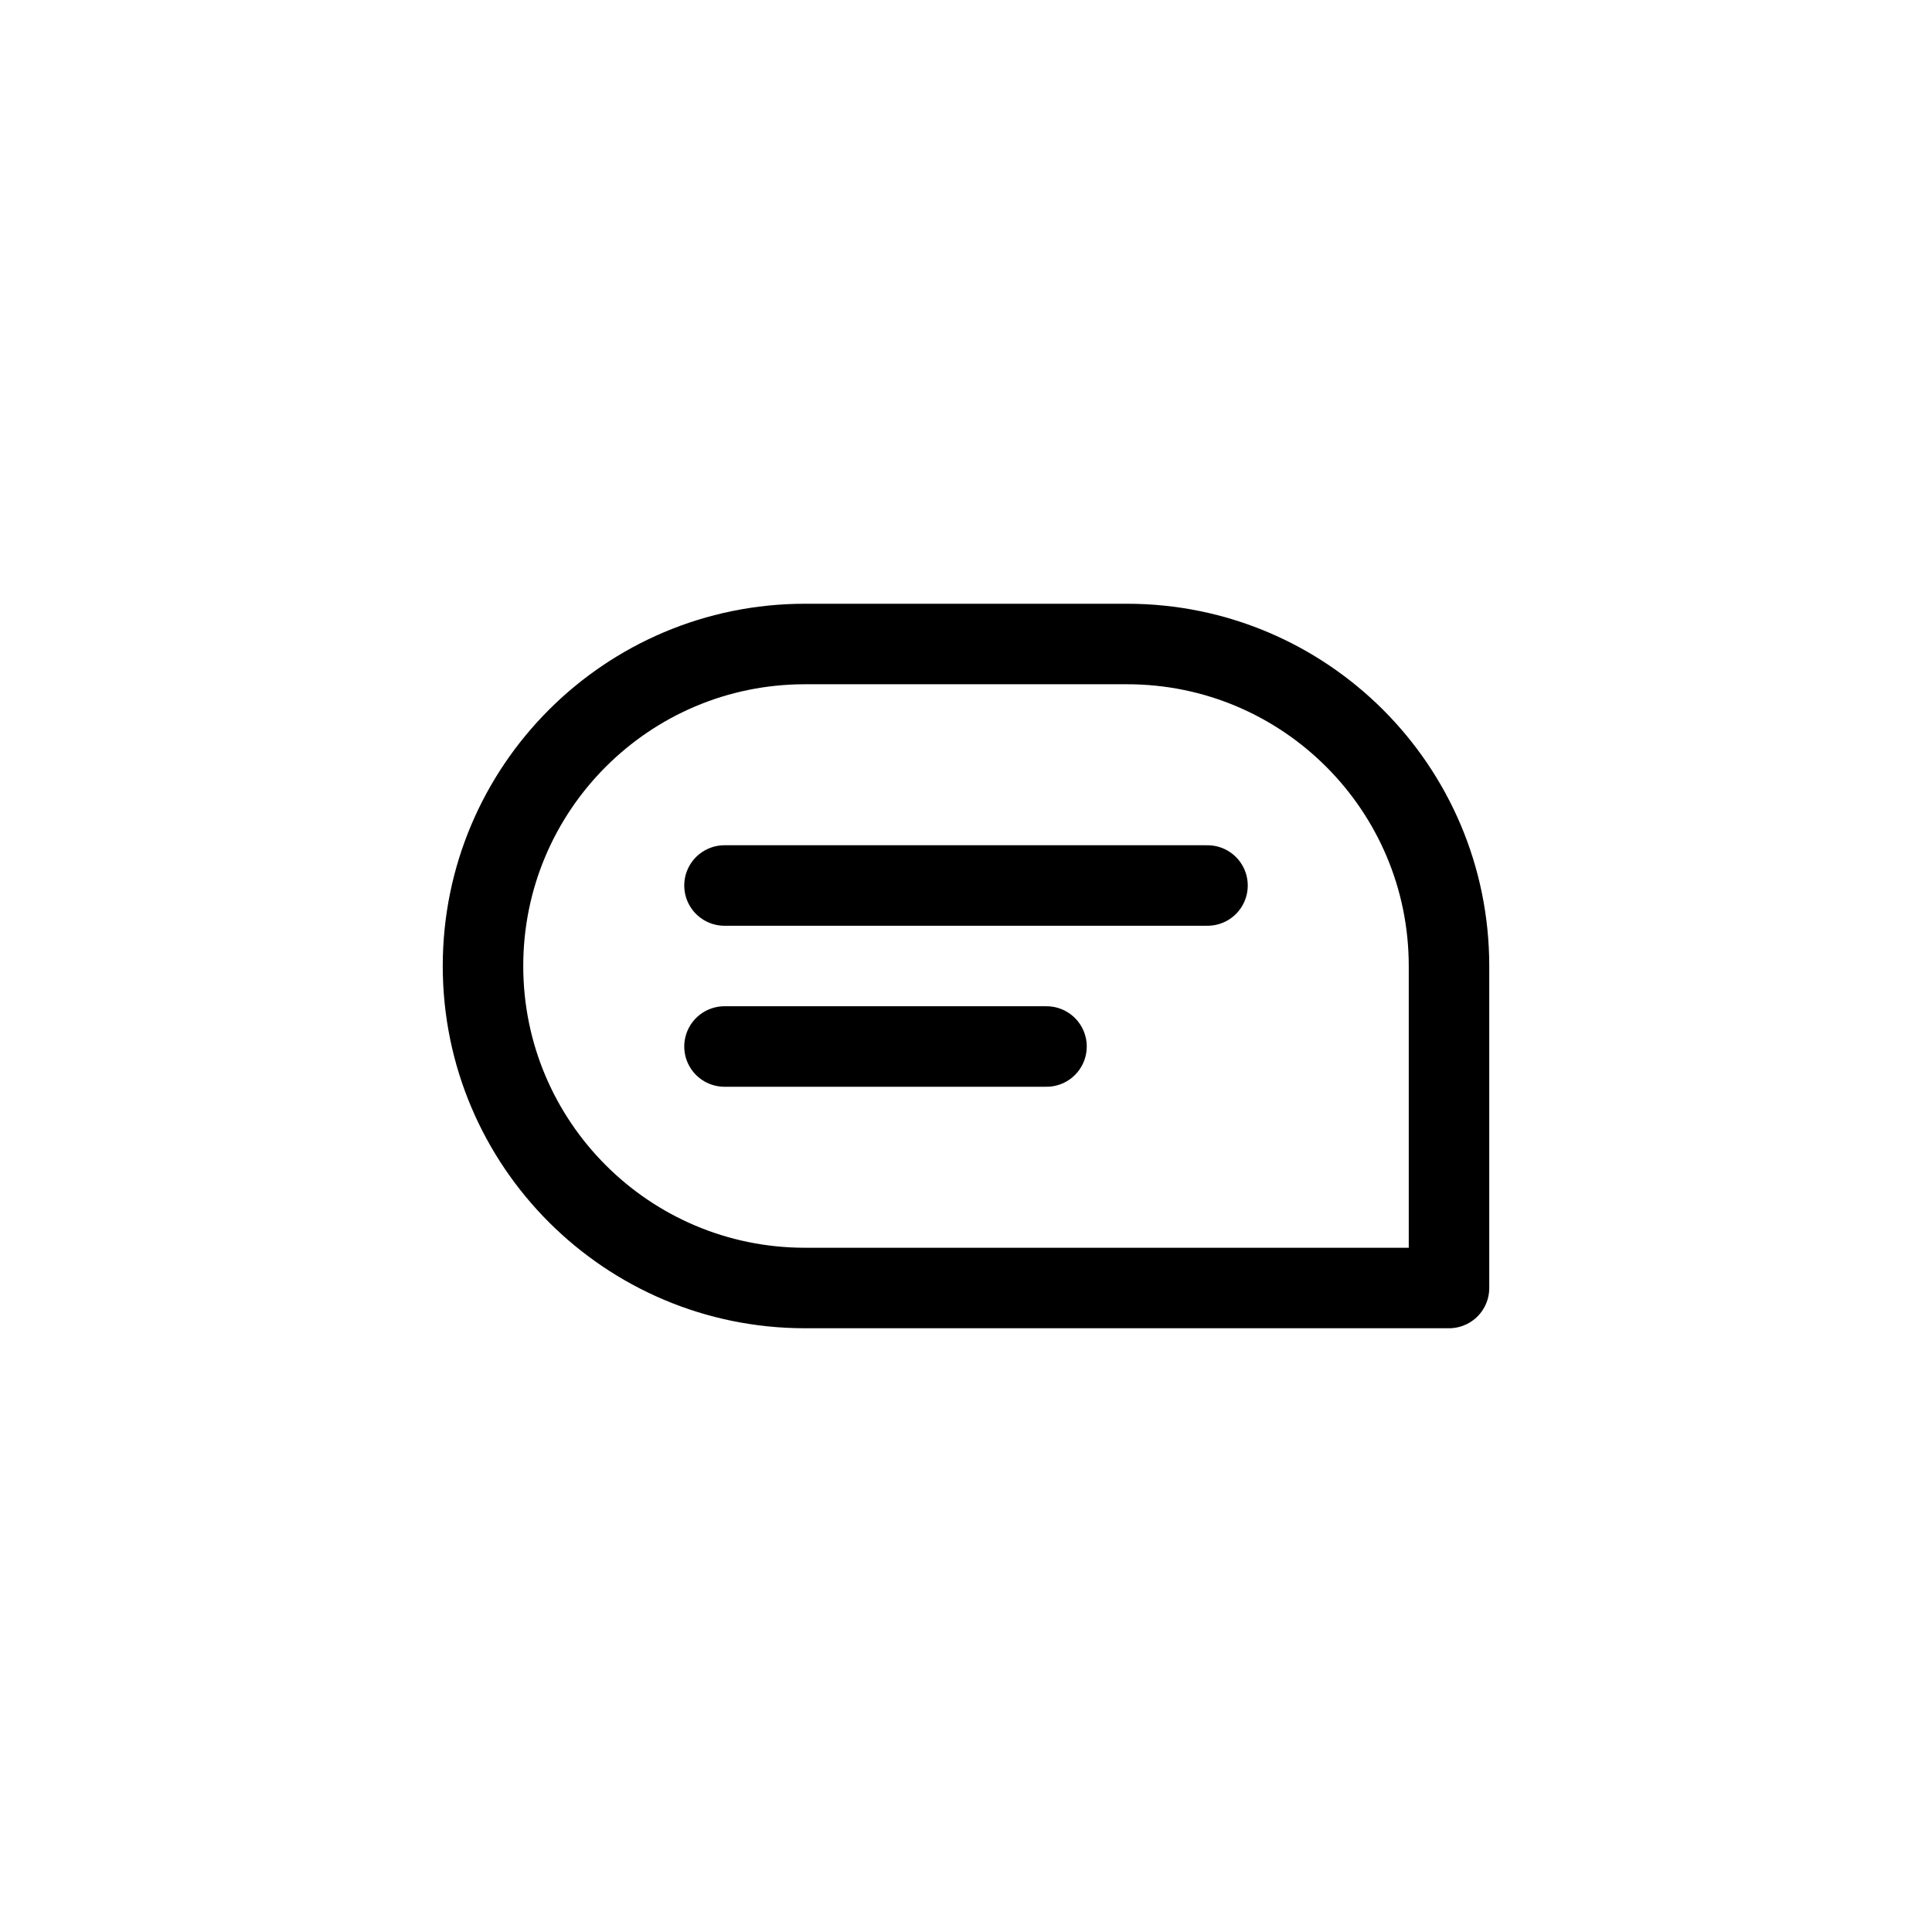
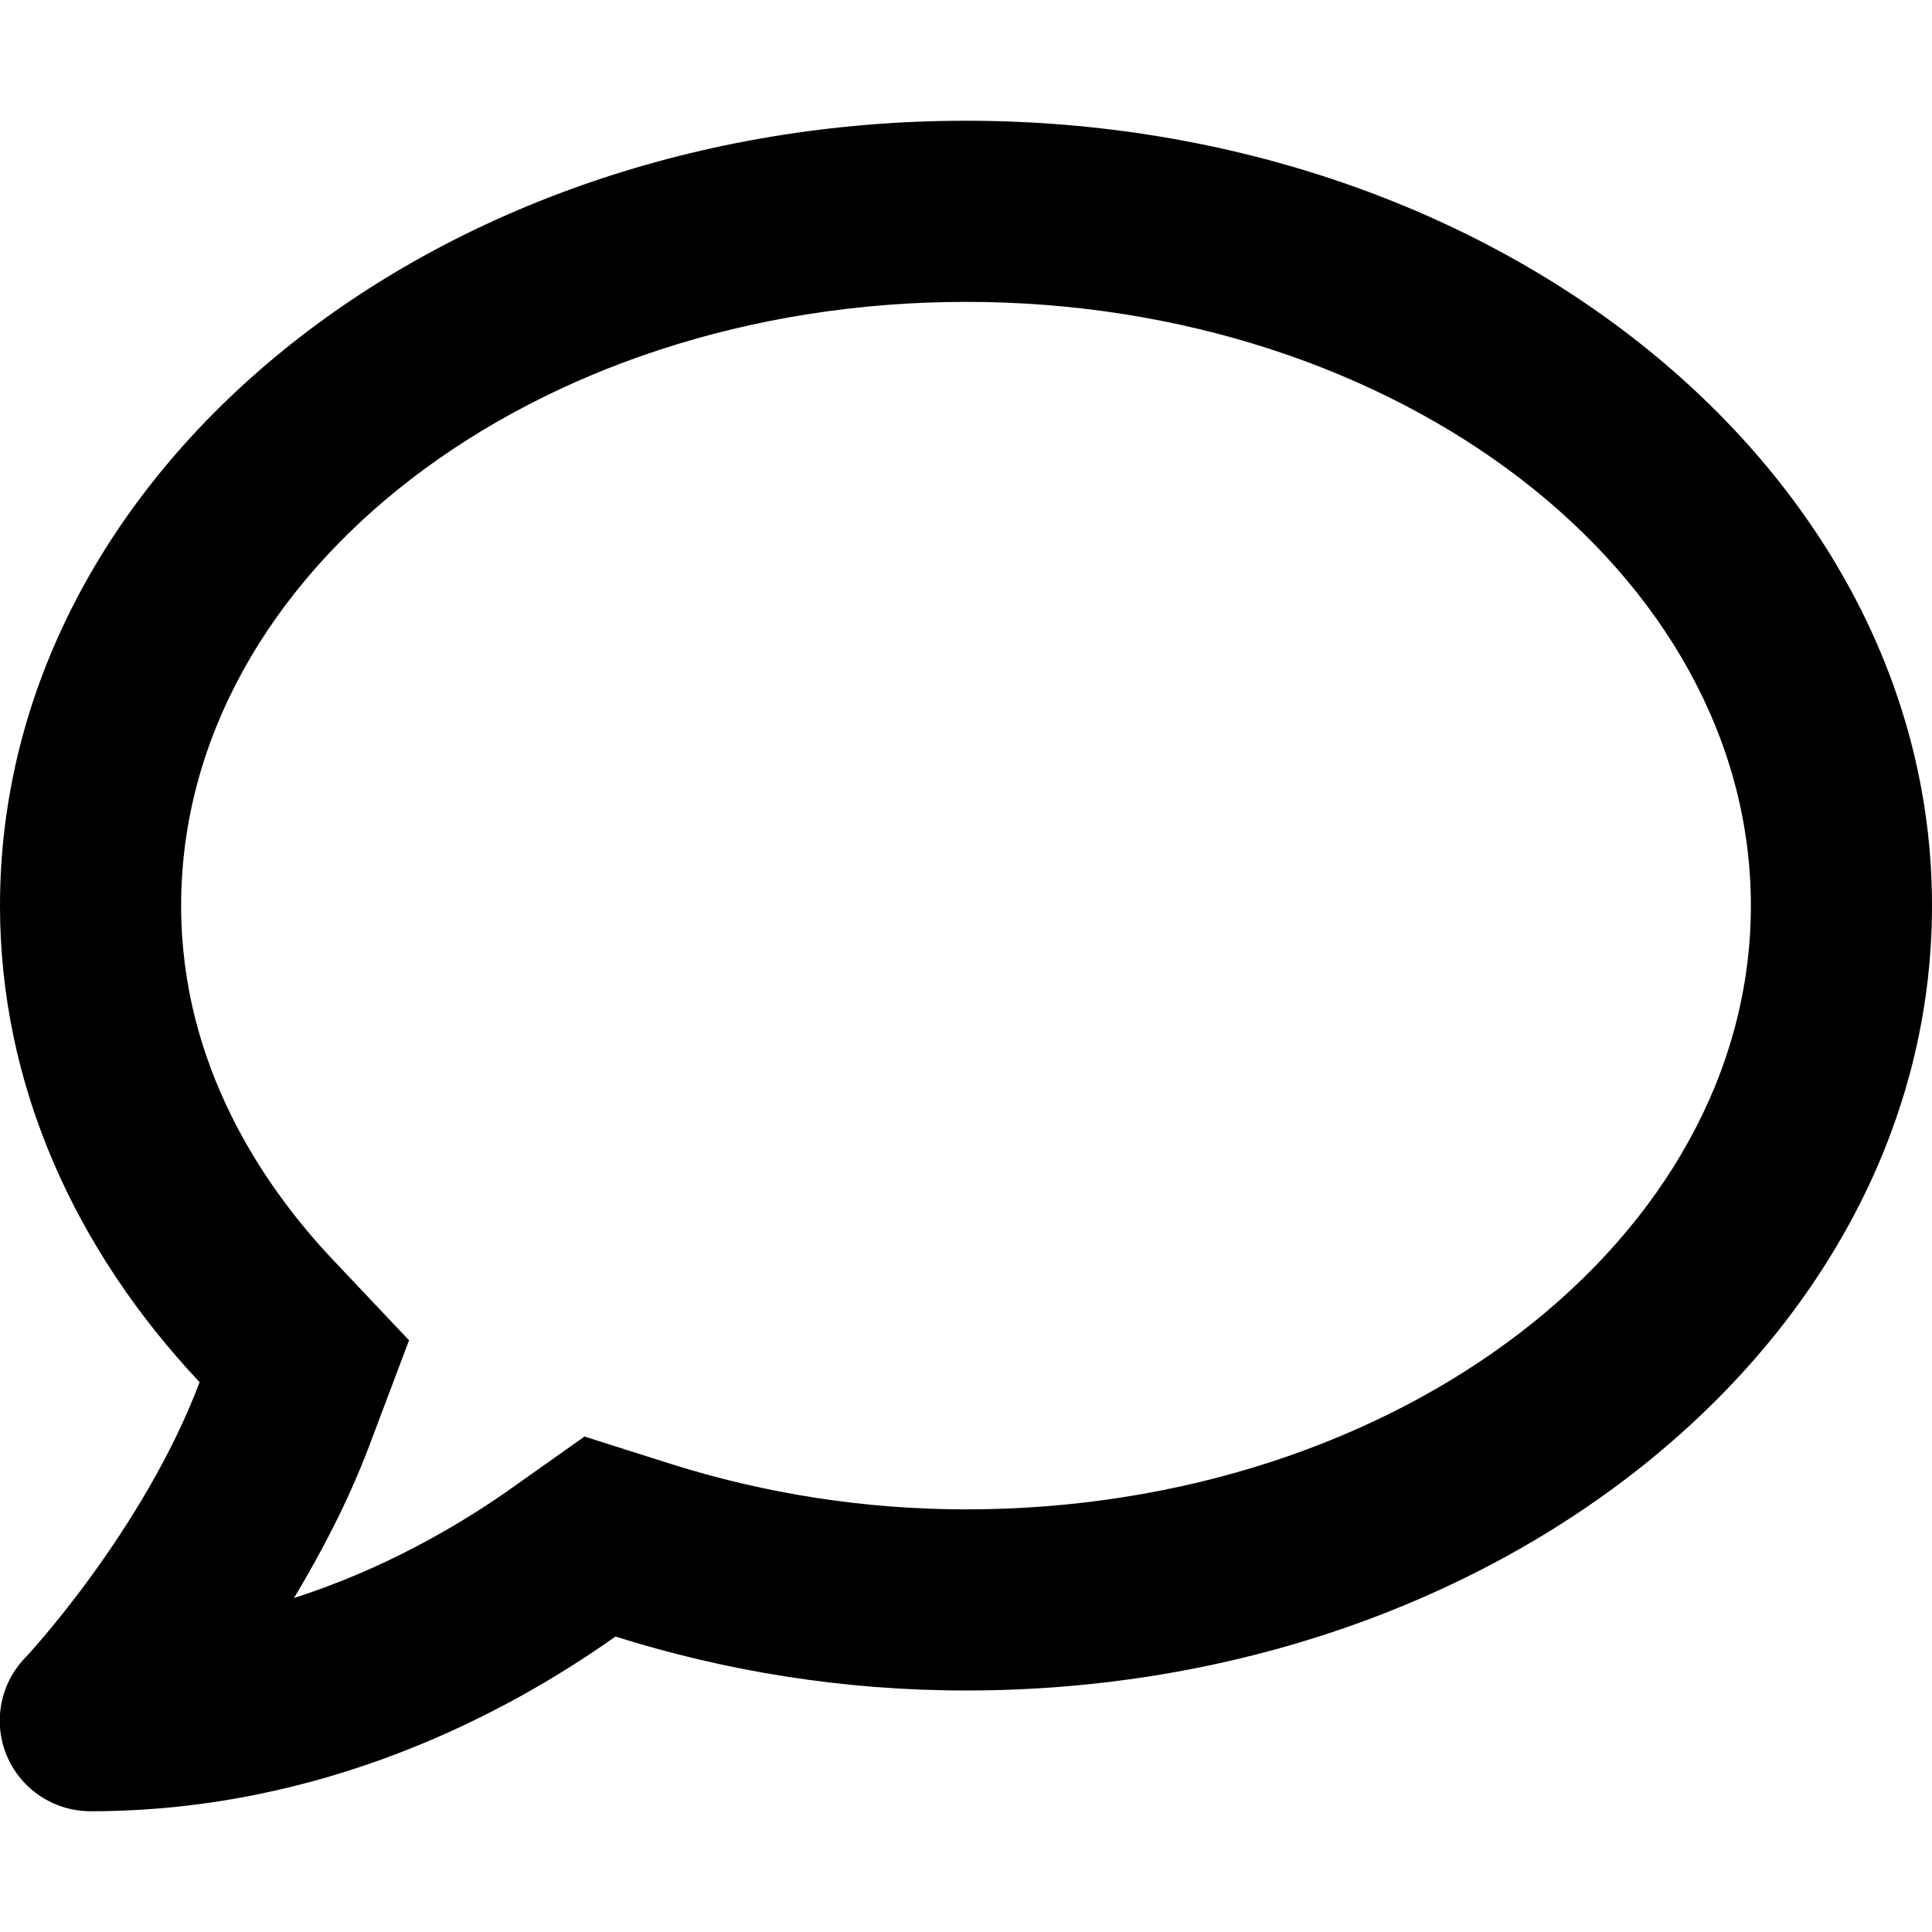
- <svg xmlns="http://www.w3.org/2000/svg" viewBox="0 0 24 24">
-   <defs>
-     <style>.cls-1,.cls-2{fill:none;}.cls-2{stroke:#000;stroke-linecap:round;stroke-linejoin:round;}</style>
-   </defs>
-   <g data-name="Layer 2" id="Layer_2">
-     <g id="Workspace">
-       <rect class="cls-1" height="24" width="24" />
-       <path class="cls-2" d="M18,16H10a4,4,0,0,1-4-4H6a4,4,0,0,1,4-4h4a4,4,0,0,1,4,4Z" />
-       <line class="cls-2" x1="9" x2="15" y1="11" y2="11" />
-       <line class="cls-2" x1="9" x2="13" y1="13" y2="13" />
-     </g>
-   </g>
+ <svg xmlns="http://www.w3.org/2000/svg" aria-hidden="true" focusable="false" data-prefix="far" data-icon="comment" class="svg-inline--fa fa-comment fa-w-16" role="img" viewBox="0 0 512 512">
+   <path fill="currentColor" d="M256 32C114.6 32 0 125.1 0 240c0 47.6 19.9 91.2 52.9 126.3C38 405.7 7 439.1 6.5 439.5c-6.6 7-8.4 17.2-4.6 26S14.4 480 24 480c61.5 0 110-25.7 139.1-46.3C192 442.8 223.2 448 256 448c141.4 0 256-93.1 256-208S397.4 32 256 32zm0 368c-26.7 0-53.1-4.1-78.4-12.1l-22.7-7.2-19.5 13.8c-14.3 10.1-33.9 21.4-57.5 29 7.3-12.1 14.4-25.7 19.9-40.2l10.6-28.1-20.6-21.8C69.7 314.1 48 282.2 48 240c0-88.2 93.3-160 208-160s208 71.8 208 160-93.3 160-208 160z" />
</svg>
